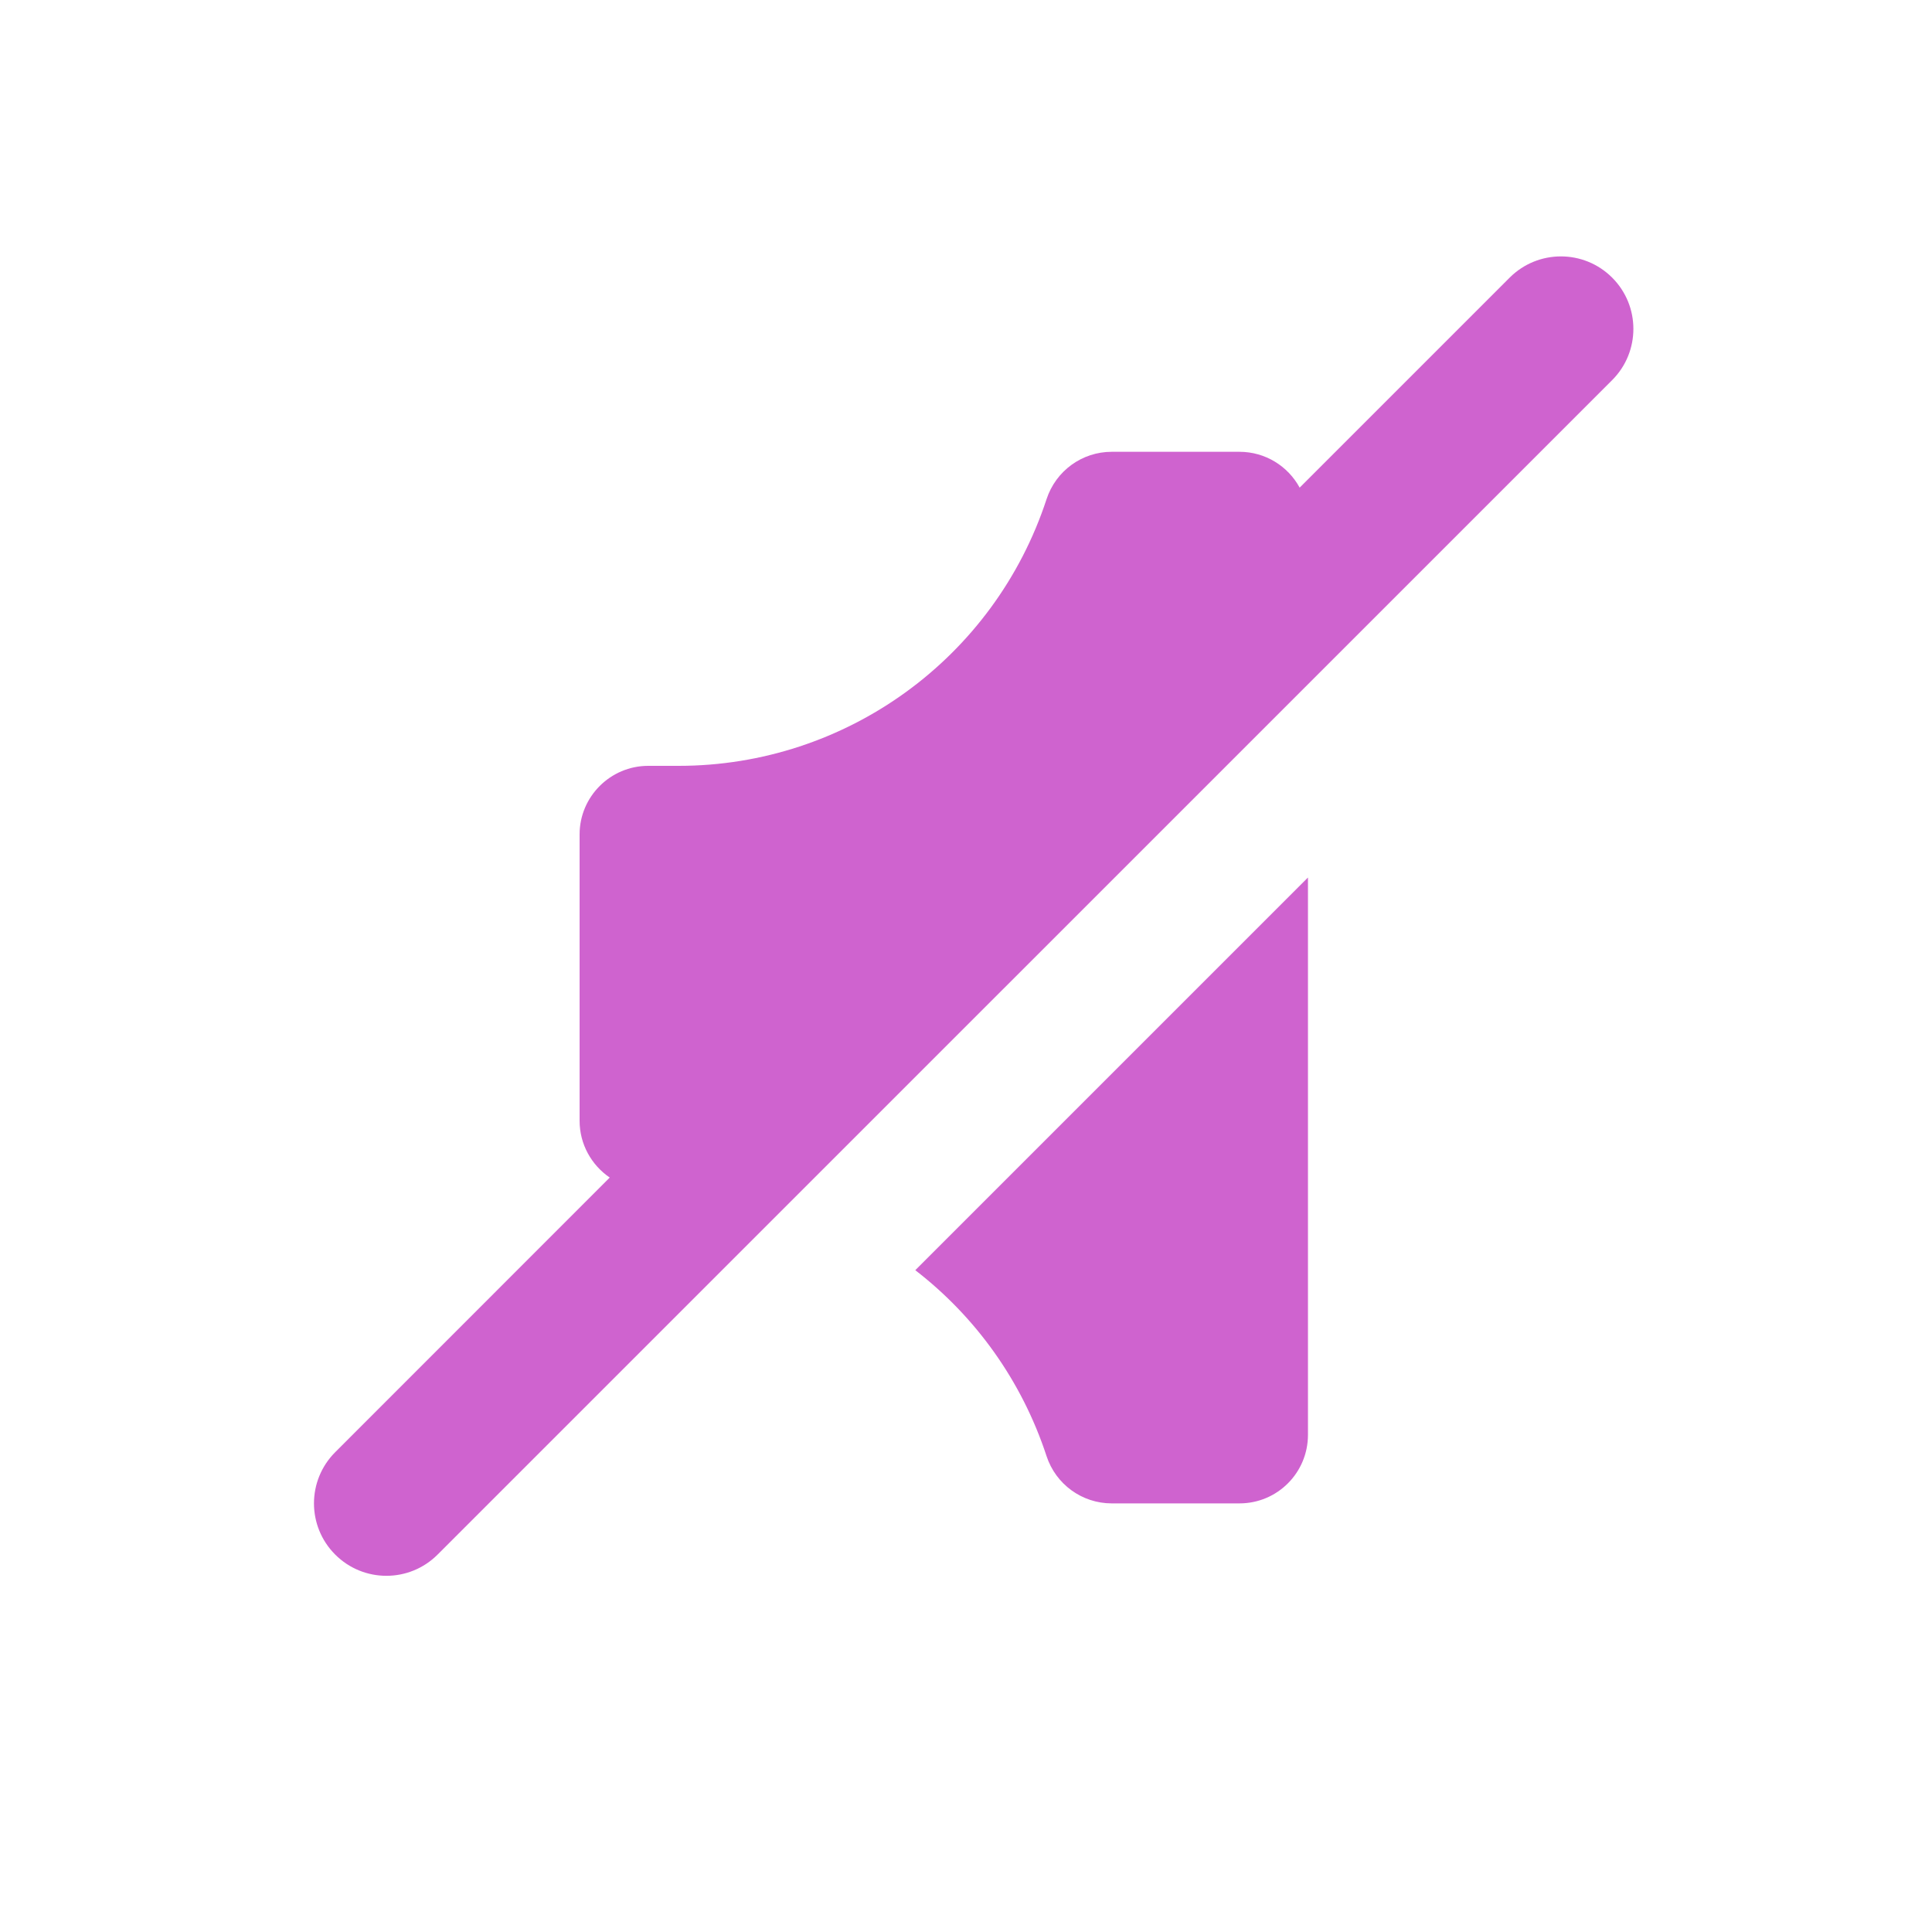
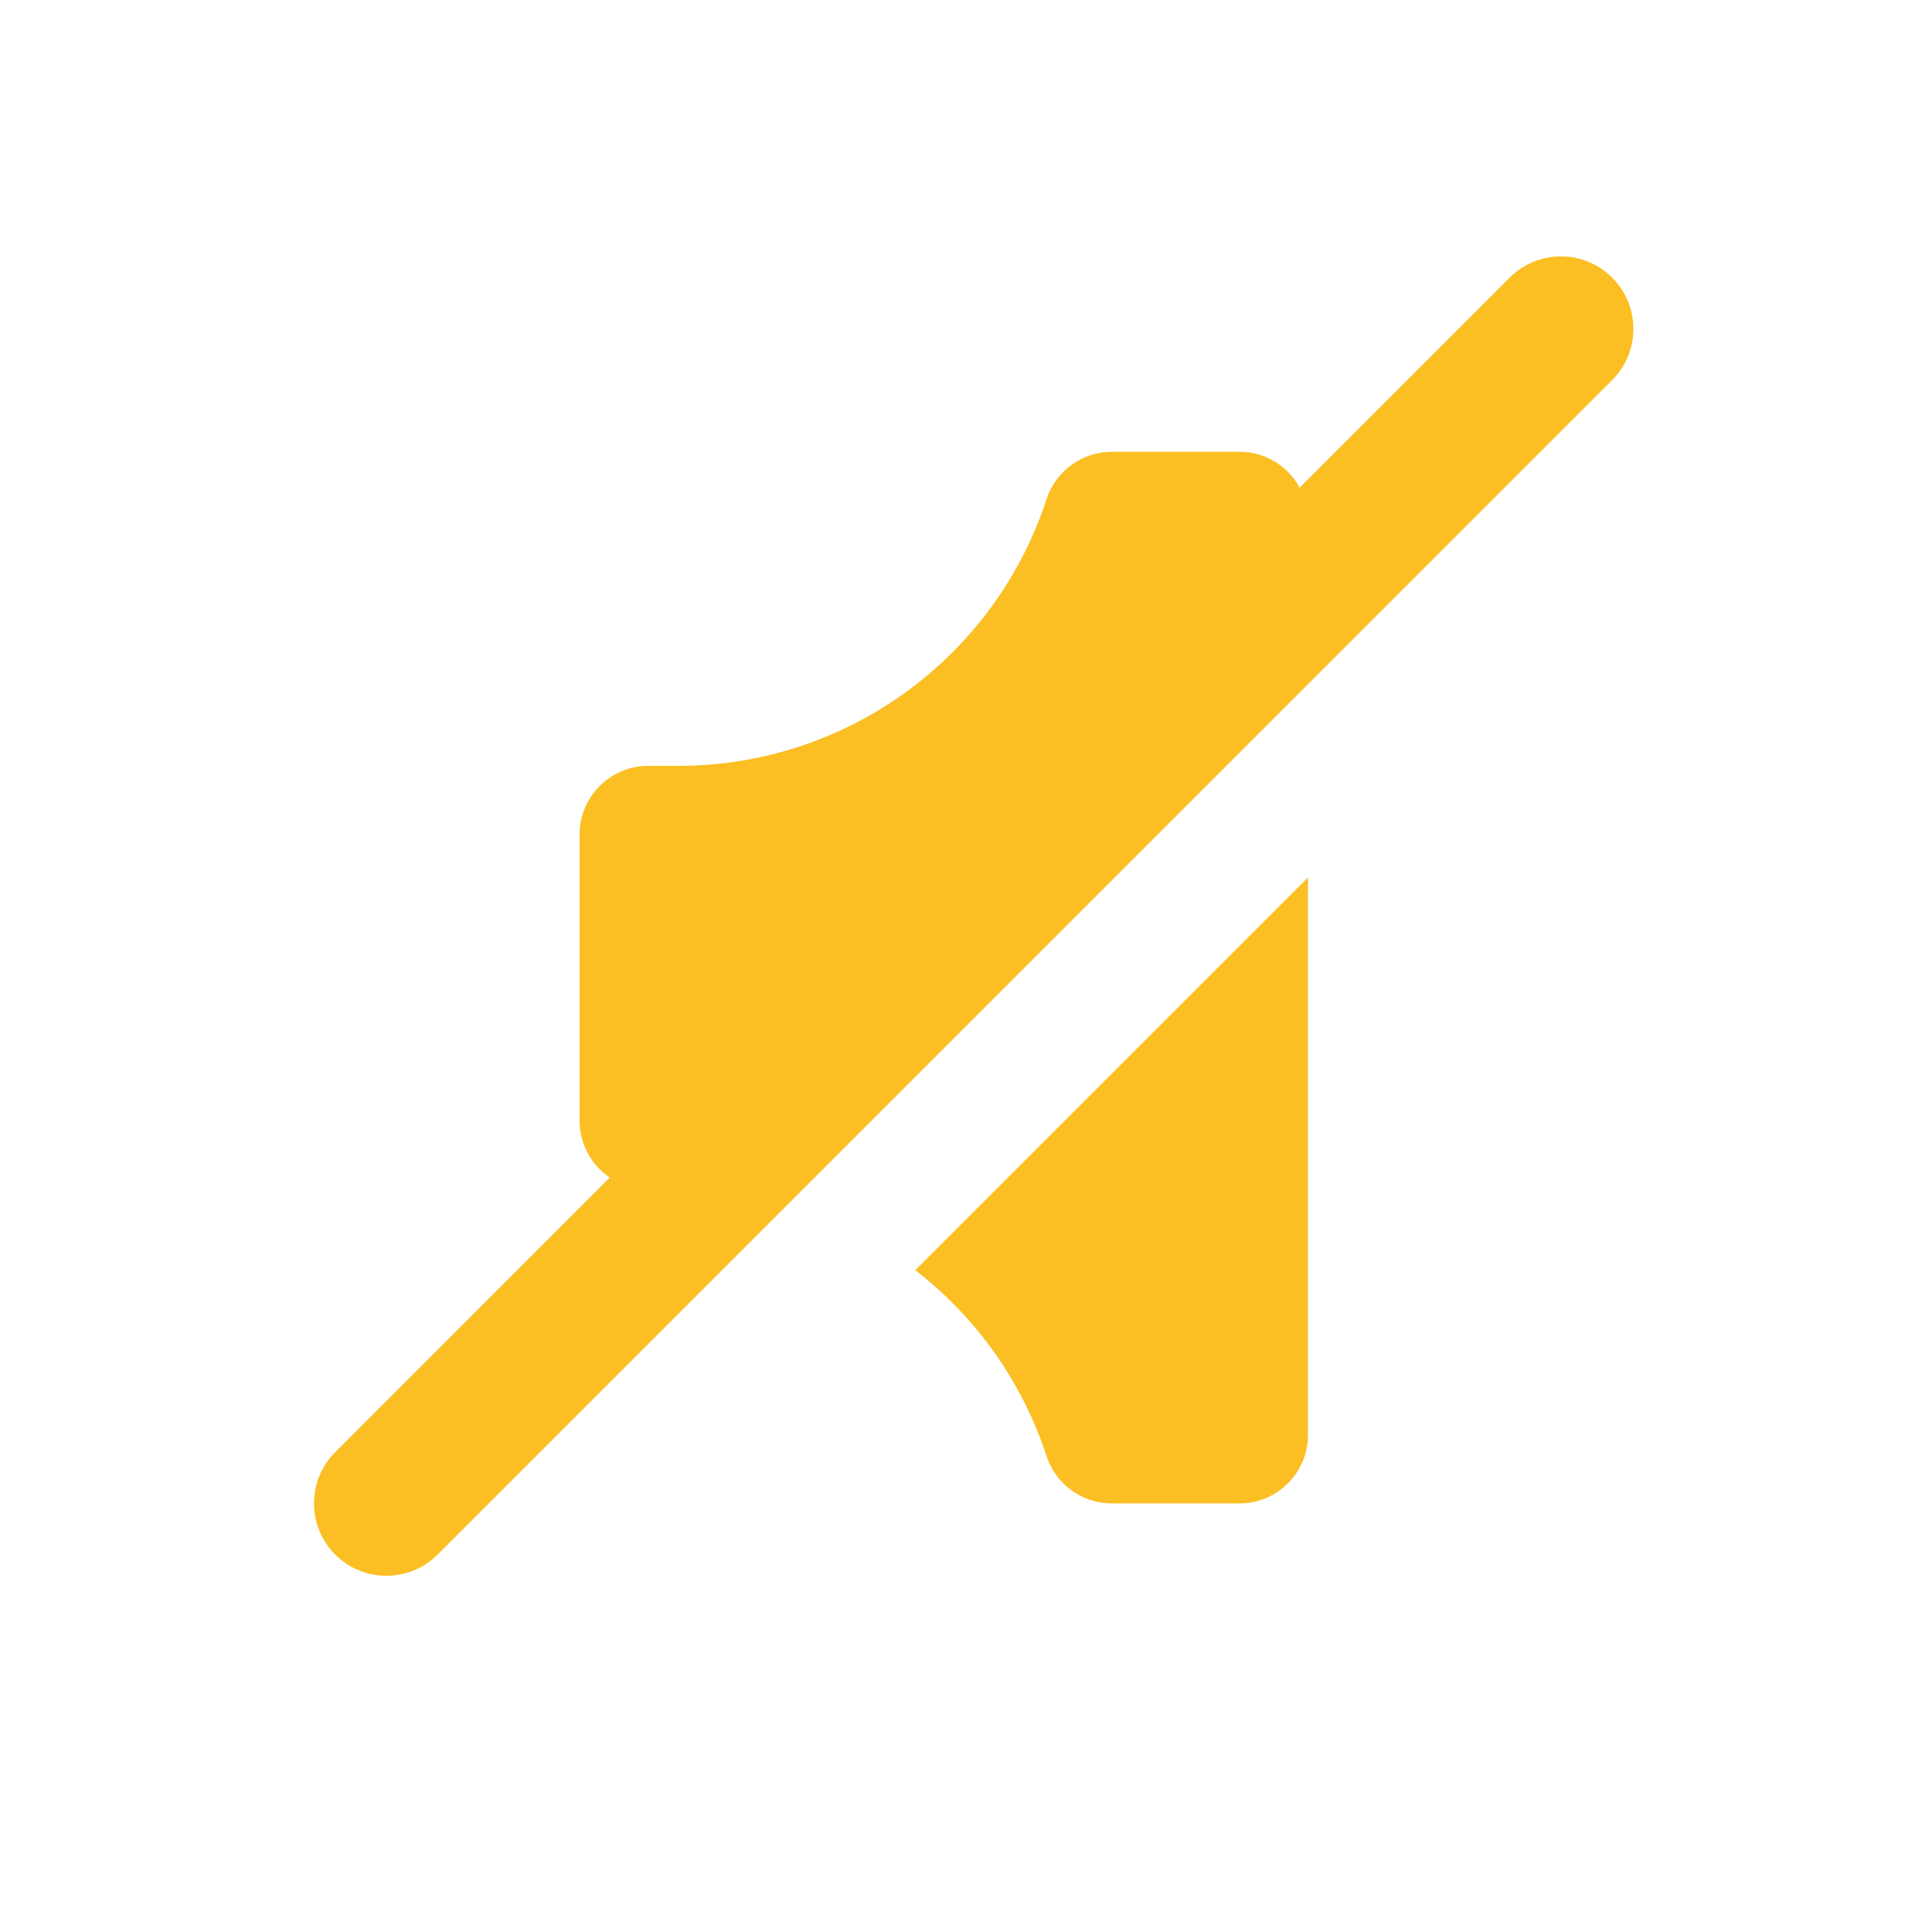
<svg xmlns="http://www.w3.org/2000/svg" width="20px" height="20px" viewBox="0 0 20 20" version="1.1">
  <g id="Sound/Effects/Mute" stroke="none" stroke-width="1" fill="none" fill-rule="evenodd">
-     <path fill="#CF63CF" d="M13.454,5.048 L15.628,2.874 C15.921,2.581 16.396,2.581 16.689,2.874 C16.982,3.167 16.982,3.642 16.689,3.935 L4.53,16.093 C4.237,16.386 3.763,16.386 3.47,16.093 C3.177,15.8 3.177,15.326 3.47,15.033 L6.312,12.19 C6.124,12.062 6,11.846 6,11.603 L6,8.637 C6,8.247 6.319,7.928 6.71,7.928 L7.025,7.928 C8.758,7.928 10.294,6.814 10.834,5.167 C10.93,4.874 11.202,4.677 11.508,4.677 L12.831,4.677 C13.1,4.677 13.334,4.827 13.454,5.048 Z M13.54,9.084 L13.54,14.853 C13.54,15.246 13.223,15.563 12.831,15.563 L11.508,15.563 C11.202,15.563 10.93,15.366 10.834,15.074 C10.577,14.291 10.096,13.628 9.475,13.149 L13.54,9.084 Z" id="path-1" />
+     <path fill="#fbbf24" d="M13.454,5.048 L15.628,2.874 C15.921,2.581 16.396,2.581 16.689,2.874 C16.982,3.167 16.982,3.642 16.689,3.935 L4.53,16.093 C4.237,16.386 3.763,16.386 3.47,16.093 C3.177,15.8 3.177,15.326 3.47,15.033 L6.312,12.19 C6.124,12.062 6,11.846 6,11.603 L6,8.637 C6,8.247 6.319,7.928 6.71,7.928 L7.025,7.928 C8.758,7.928 10.294,6.814 10.834,5.167 C10.93,4.874 11.202,4.677 11.508,4.677 L12.831,4.677 C13.1,4.677 13.334,4.827 13.454,5.048 Z M13.54,9.084 L13.54,14.853 C13.54,15.246 13.223,15.563 12.831,15.563 L11.508,15.563 C11.202,15.563 10.93,15.366 10.834,15.074 C10.577,14.291 10.096,13.628 9.475,13.149 L13.54,9.084 Z" id="path-1" />
  </g>
</svg>
